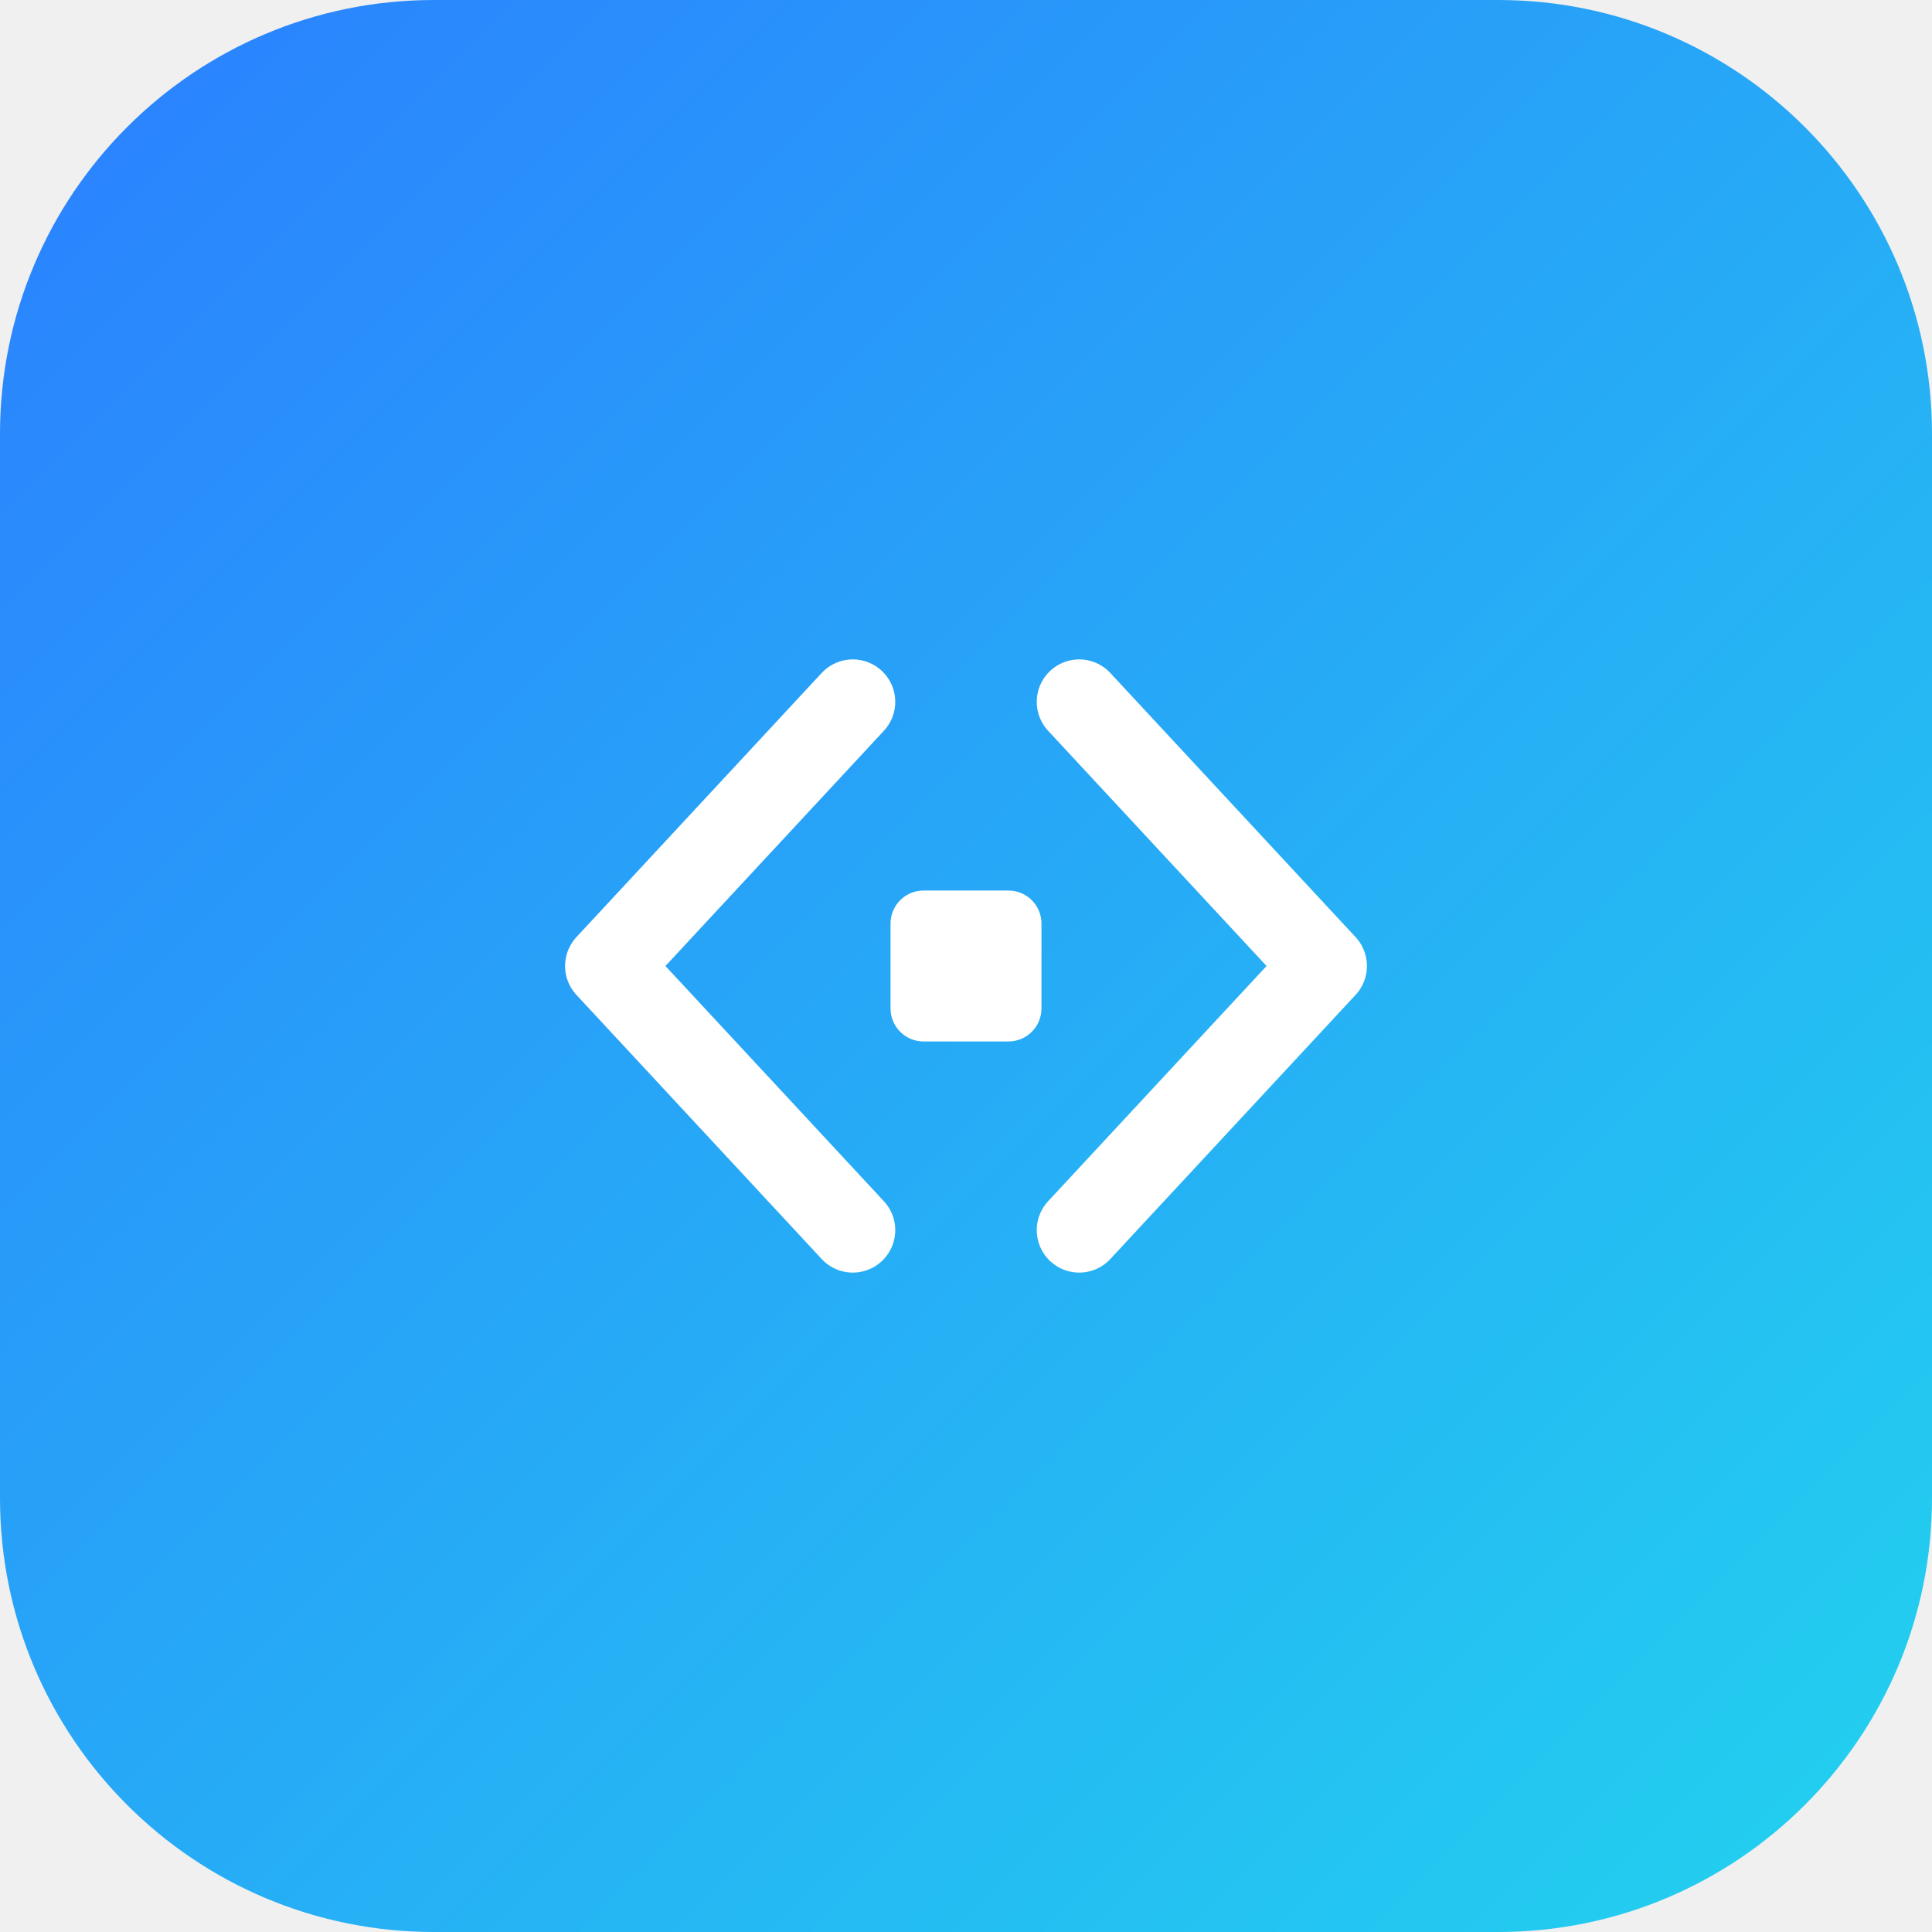
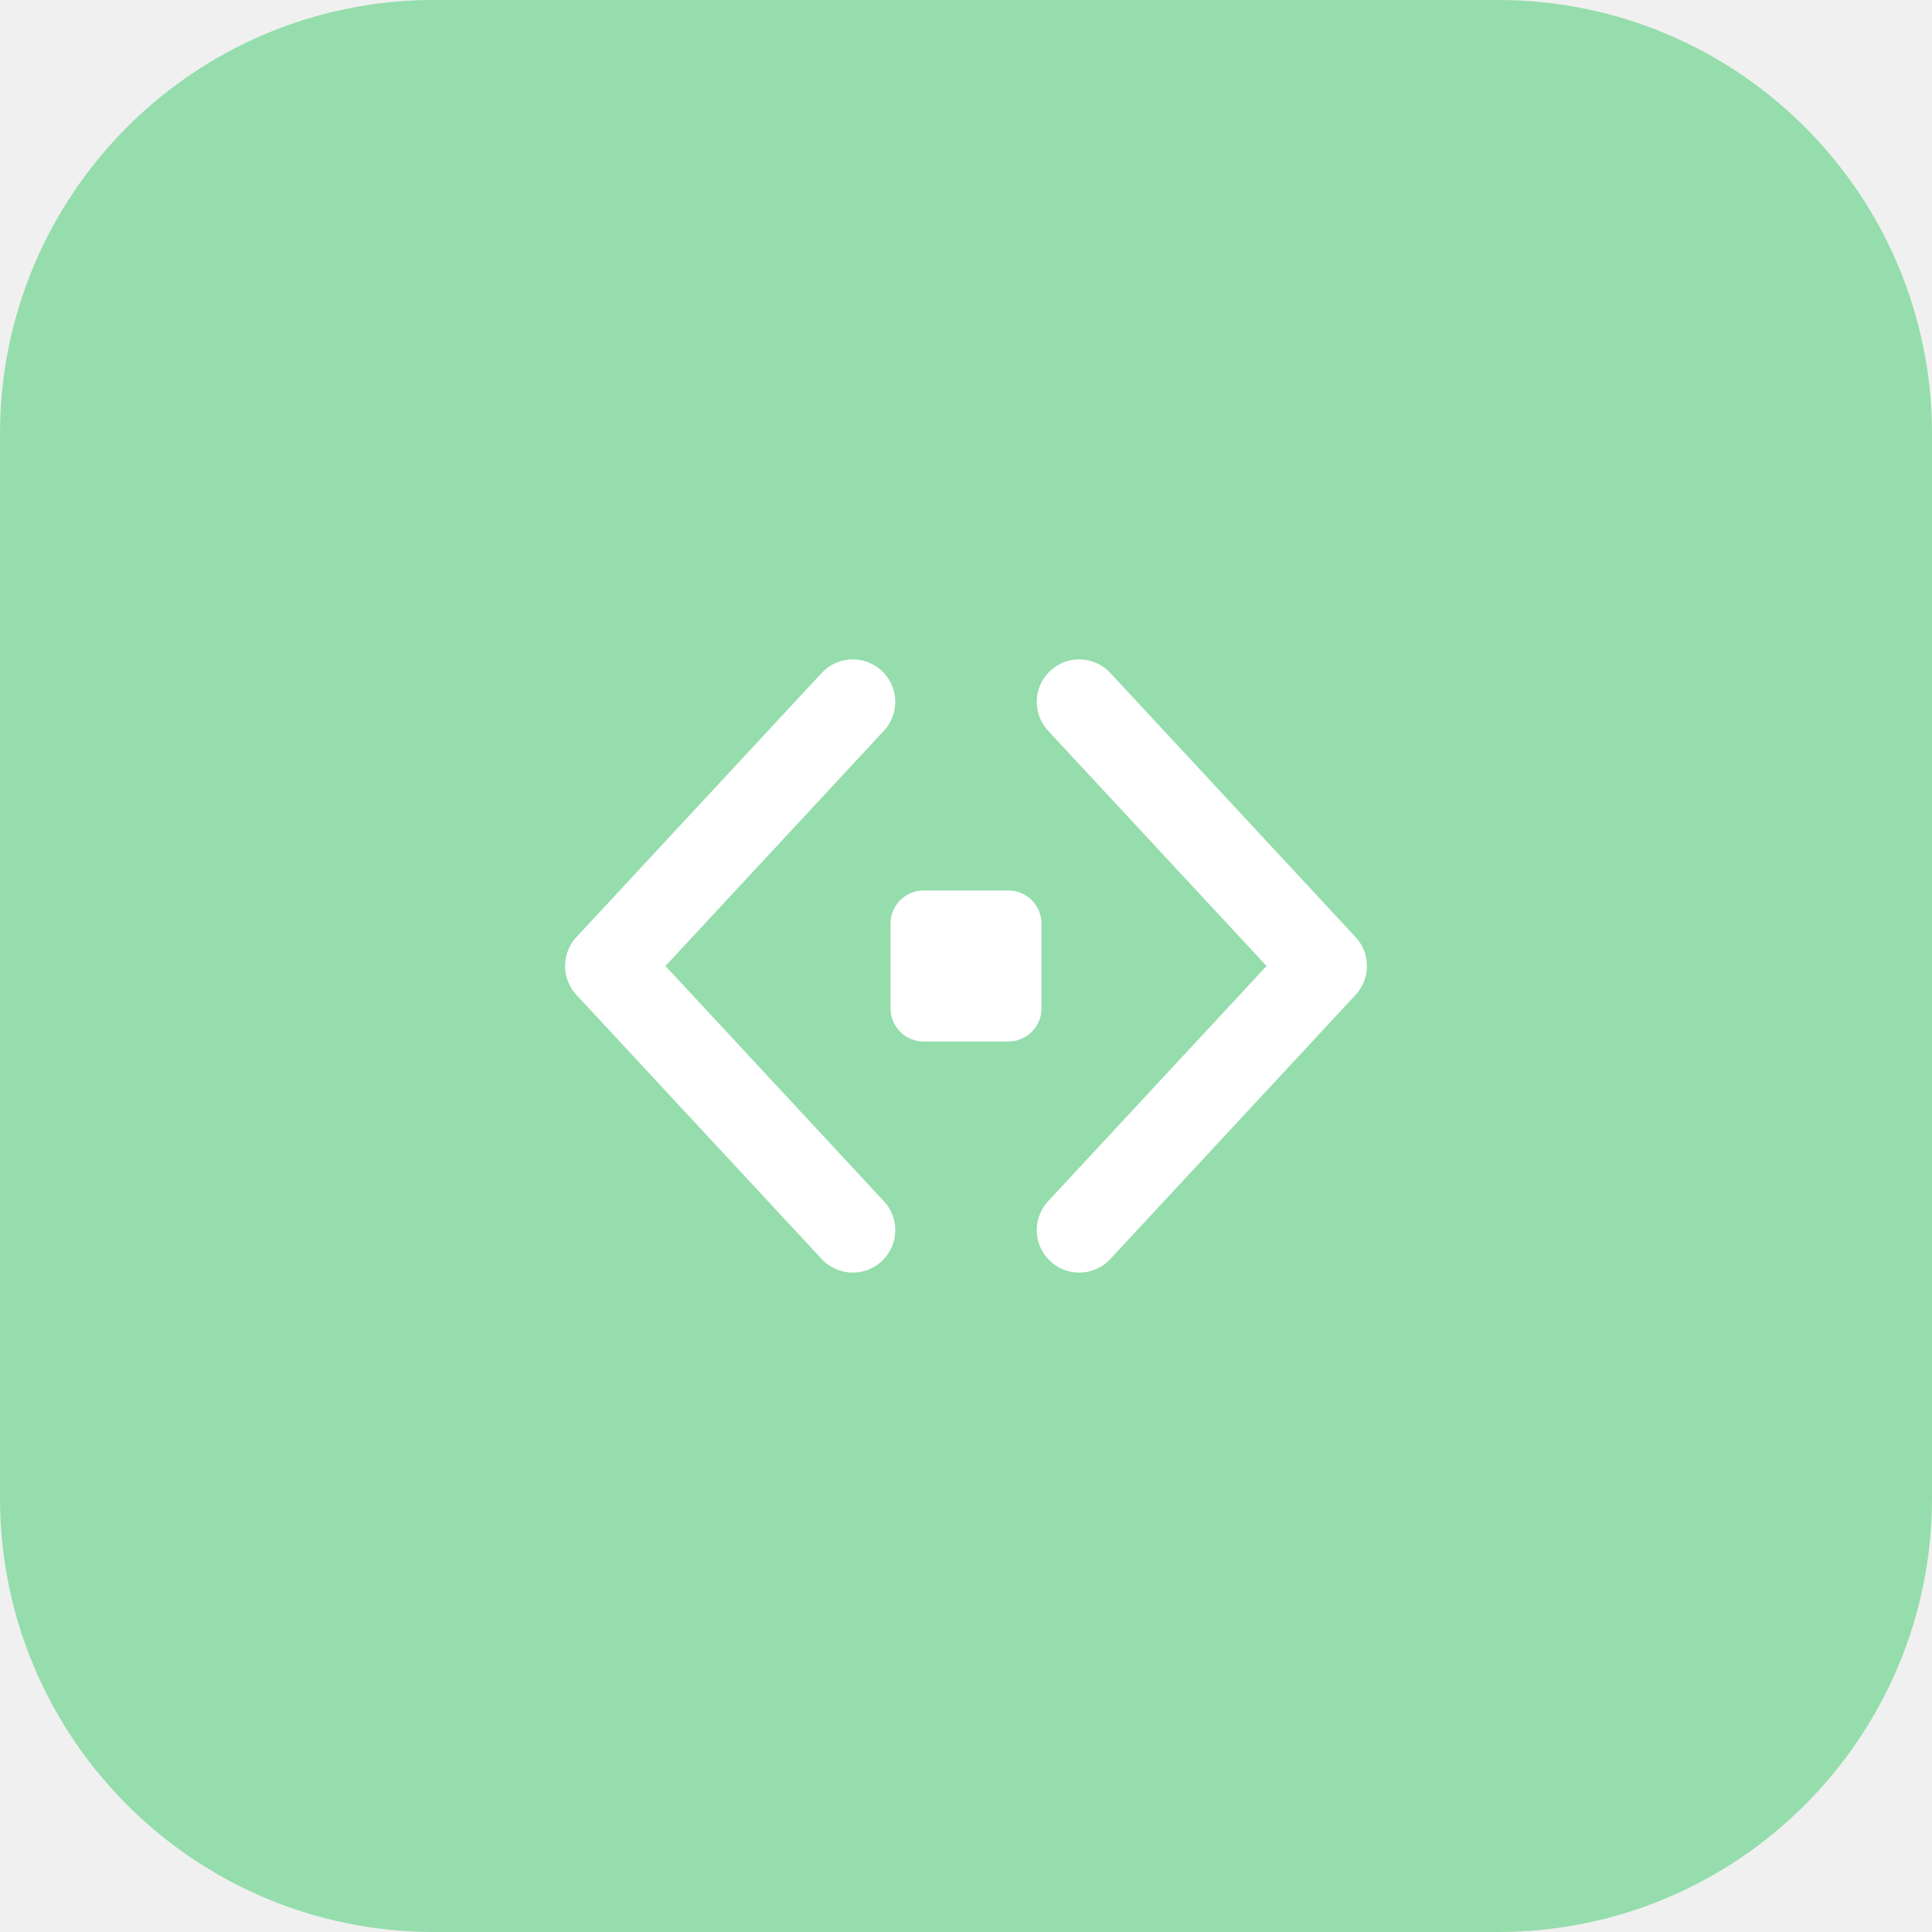
<svg xmlns="http://www.w3.org/2000/svg" viewBox="0 0 512 512">
-   <defs>
-     <linearGradient id="g" x1="0" y1="0" x2="1" y2="1">
-       <stop offset="0" stop-color="#2B7FFF" />
-       <stop offset="1" stop-color="#22D3EE" />
-     </linearGradient>
-   </defs>
-   <rect width="512" height="512" rx="115" fill="url(#g)" />
+   <rect width="512" height="512" rx="115" fill="#95DDAC" />
  <g transform="translate(106 106) scale(2.5)">
    <polyline points="48,32 22,60 48,88" fill="none" stroke="#fff" stroke-width="9" stroke-linecap="round" stroke-linejoin="round" />
    <polyline points="72,32 98,60 72,88" fill="none" stroke="#fff" stroke-width="9" stroke-linecap="round" stroke-linejoin="round" />
    <rect x="52" y="52" width="16" height="16" rx="3.5" fill="#fff" />
  </g>
</svg>
